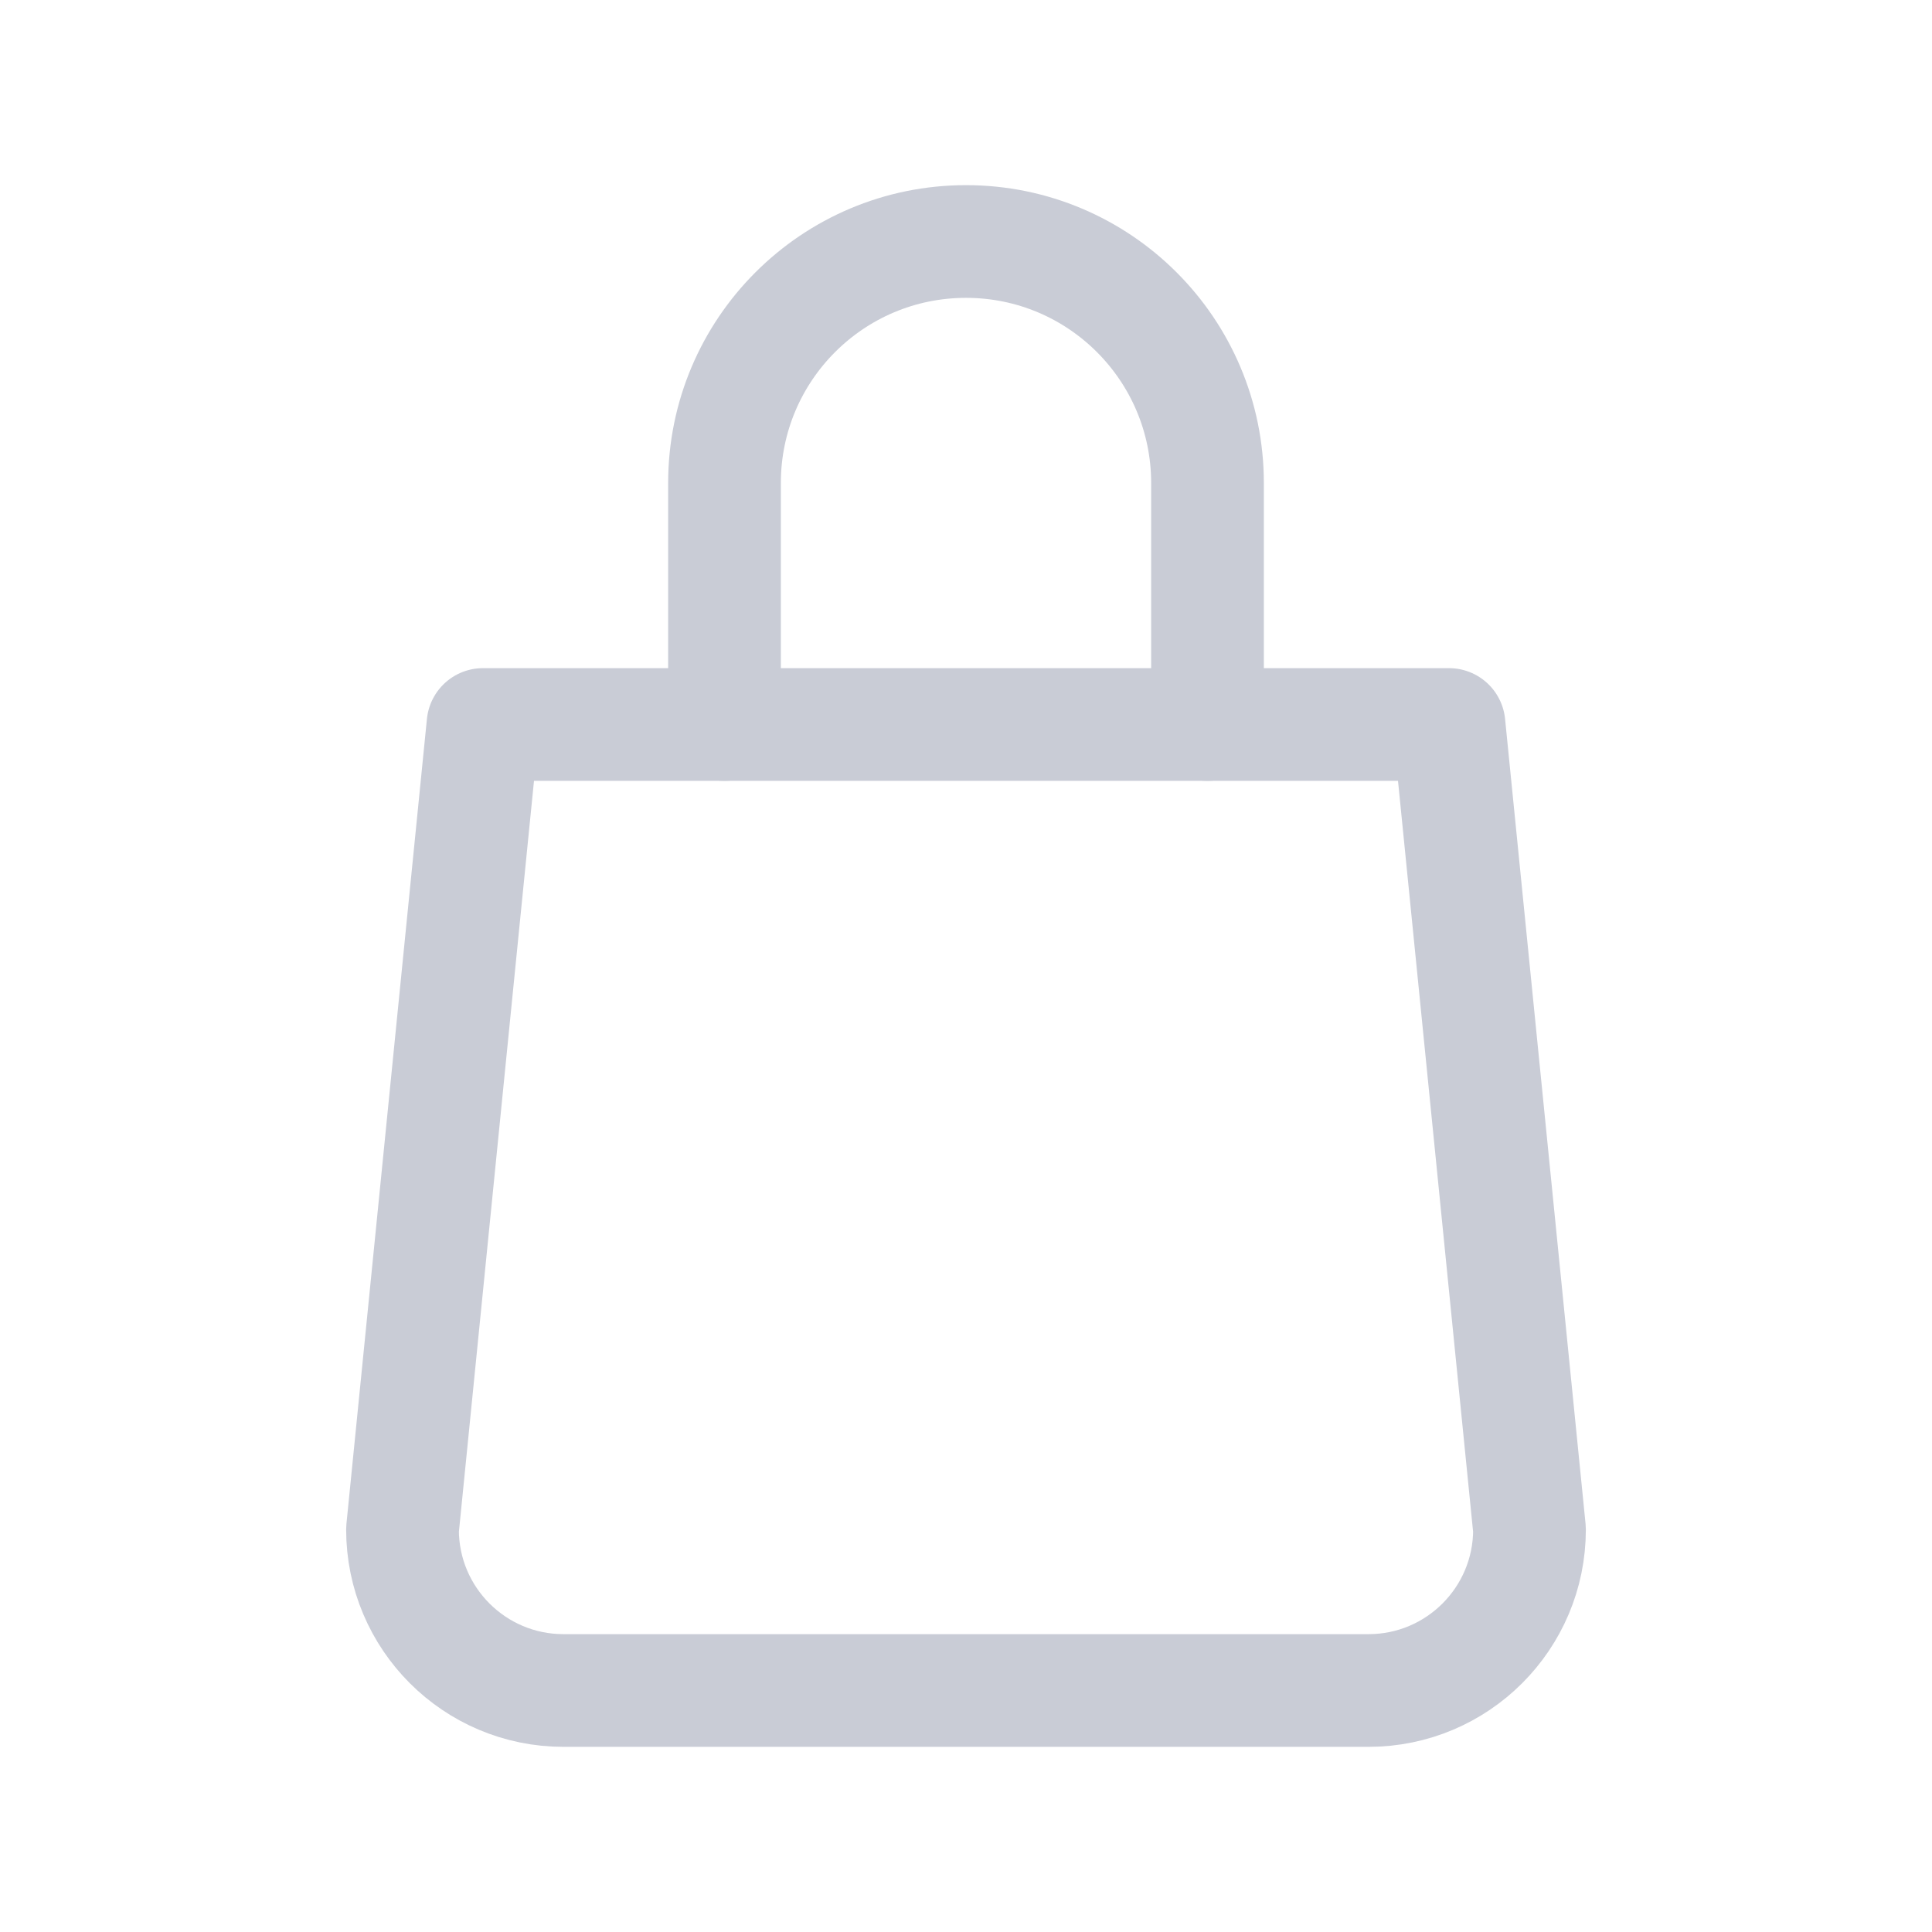
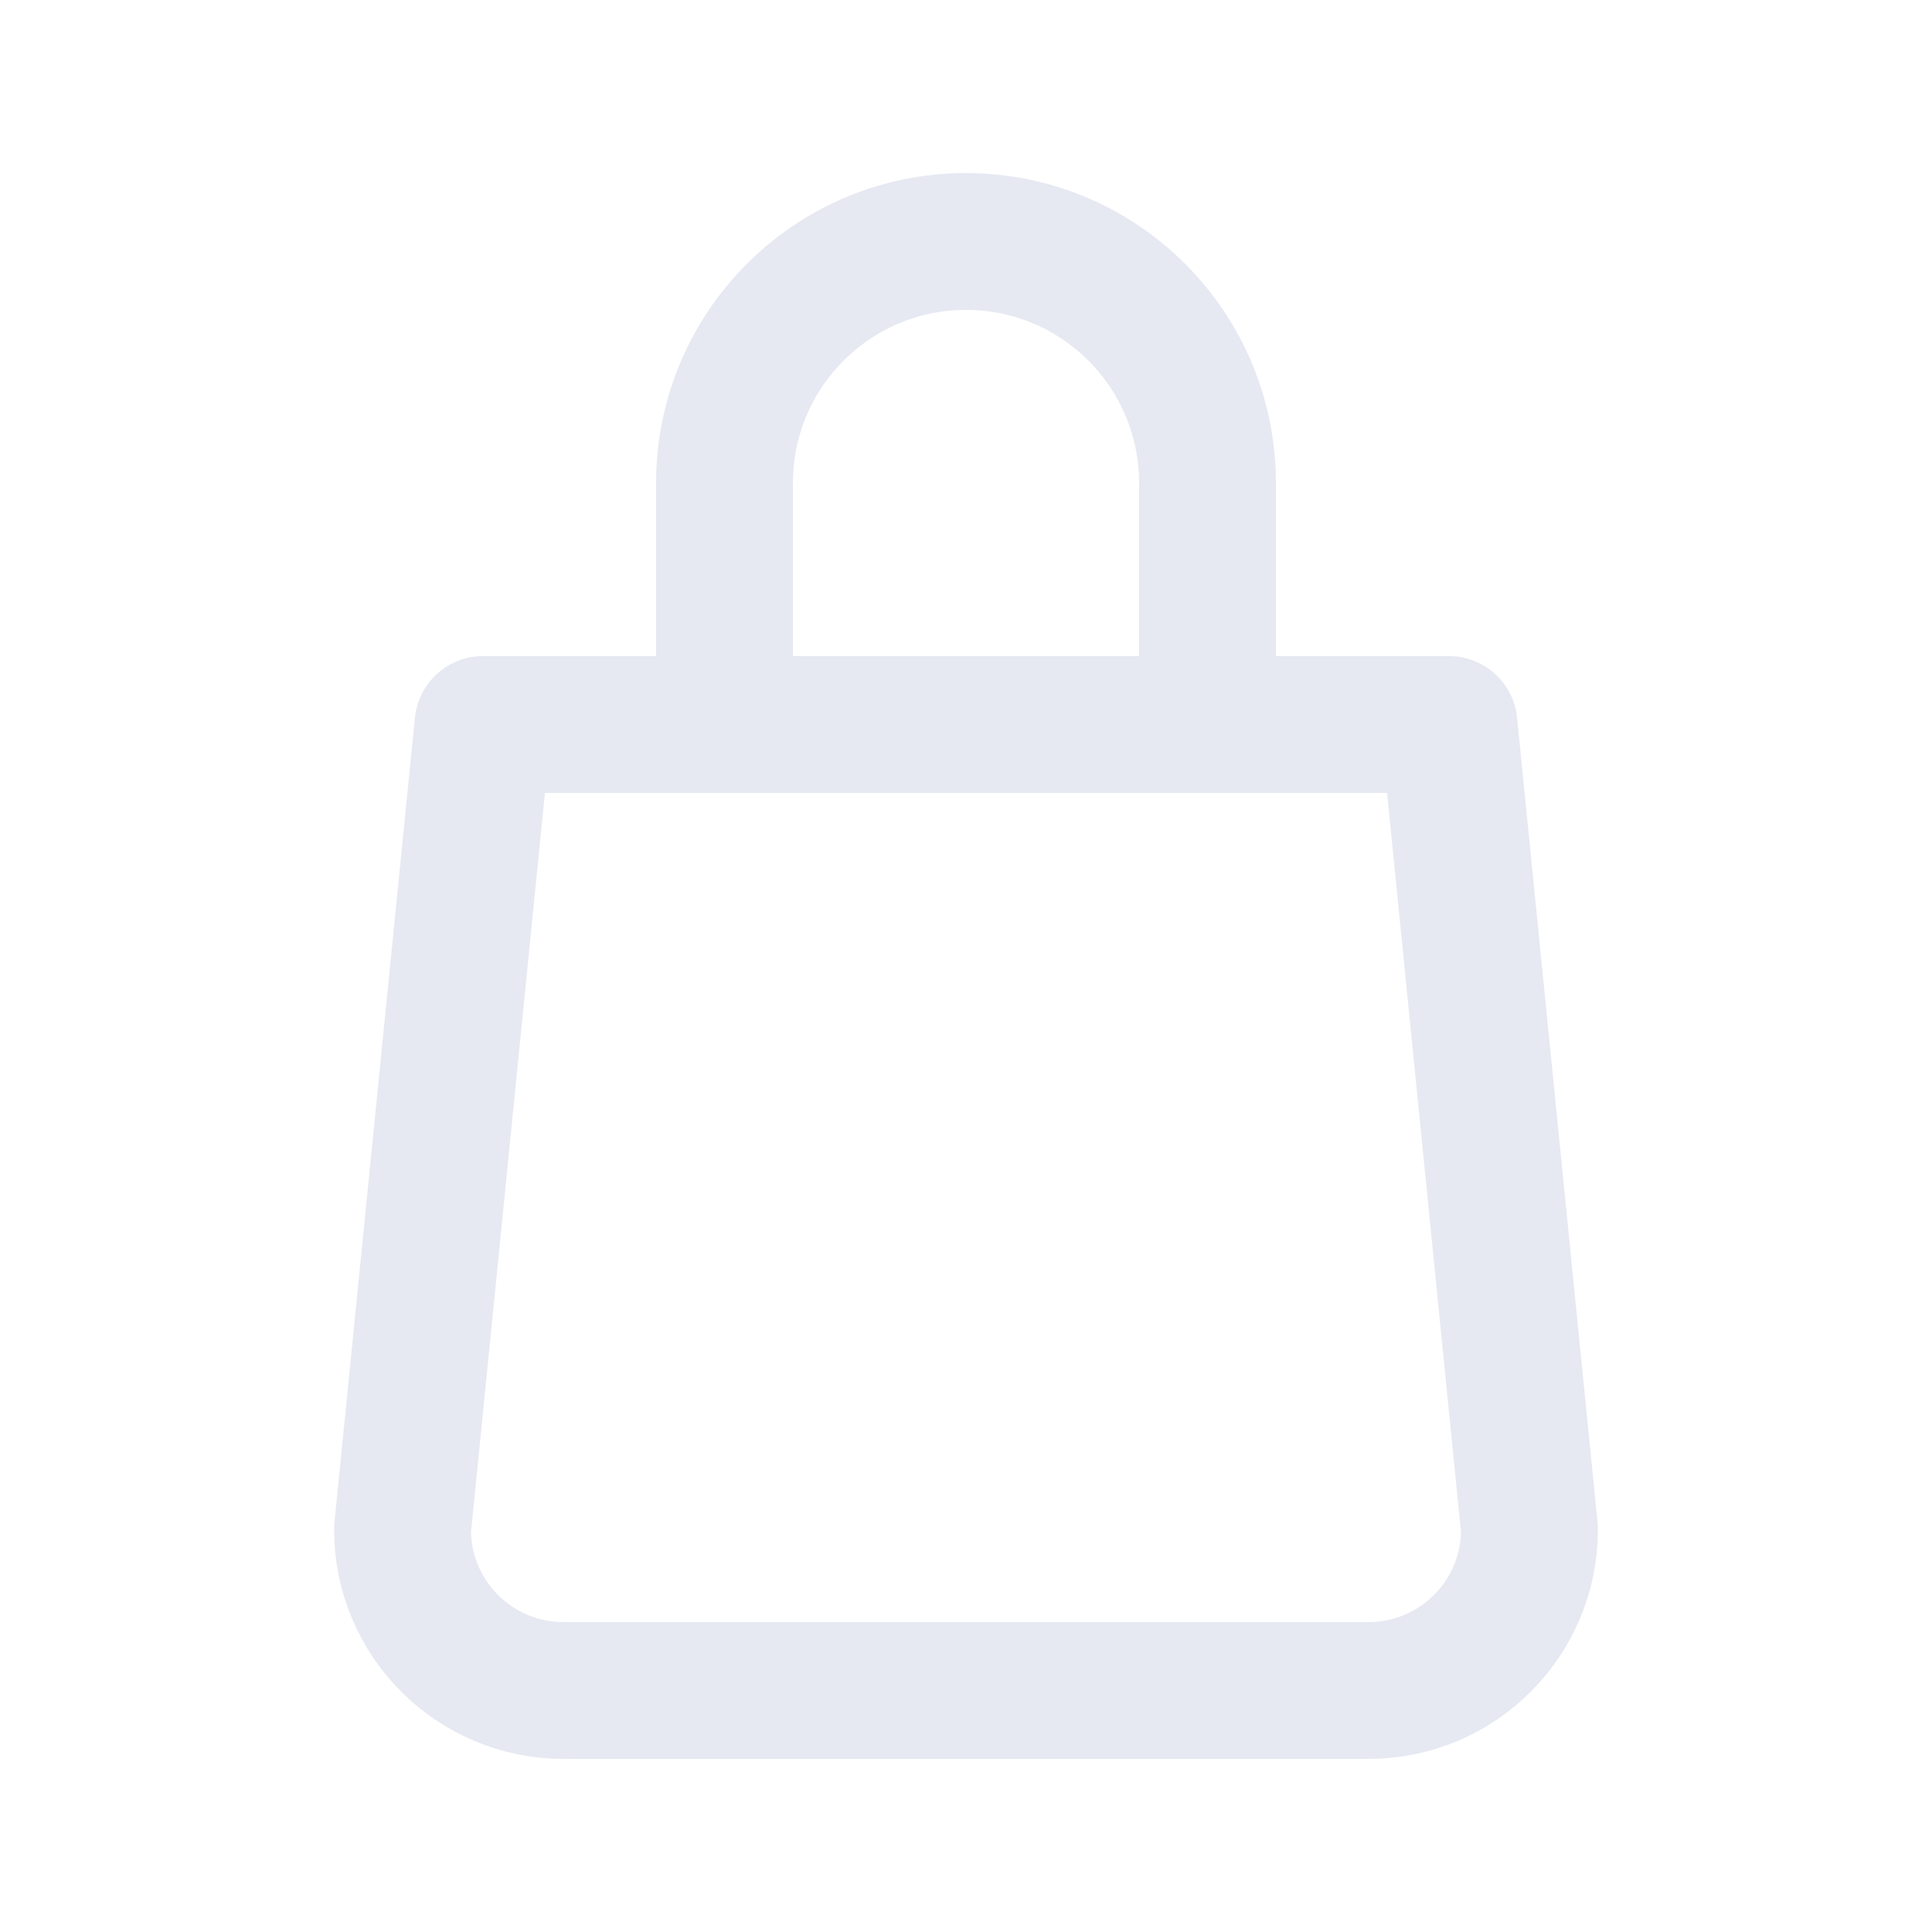
- <svg xmlns="http://www.w3.org/2000/svg" viewBox="0 0 24 24" fill="none" stroke="#c9ccd6" stroke-width="1.4" stroke-linecap="round" stroke-linejoin="round">
+ <svg xmlns="http://www.w3.org/2000/svg" viewBox="0 0 24 24" fill="none" stroke="#e6e9f2" stroke-width="1.7" stroke-linecap="round" stroke-linejoin="round">
  <path d="M6 9h12l1 10a2 2 0 01-2 2H7a2 2 0 01-2-2z" />
  <path d="M9 9V6a3 3 0 016 0v3" />
</svg>
